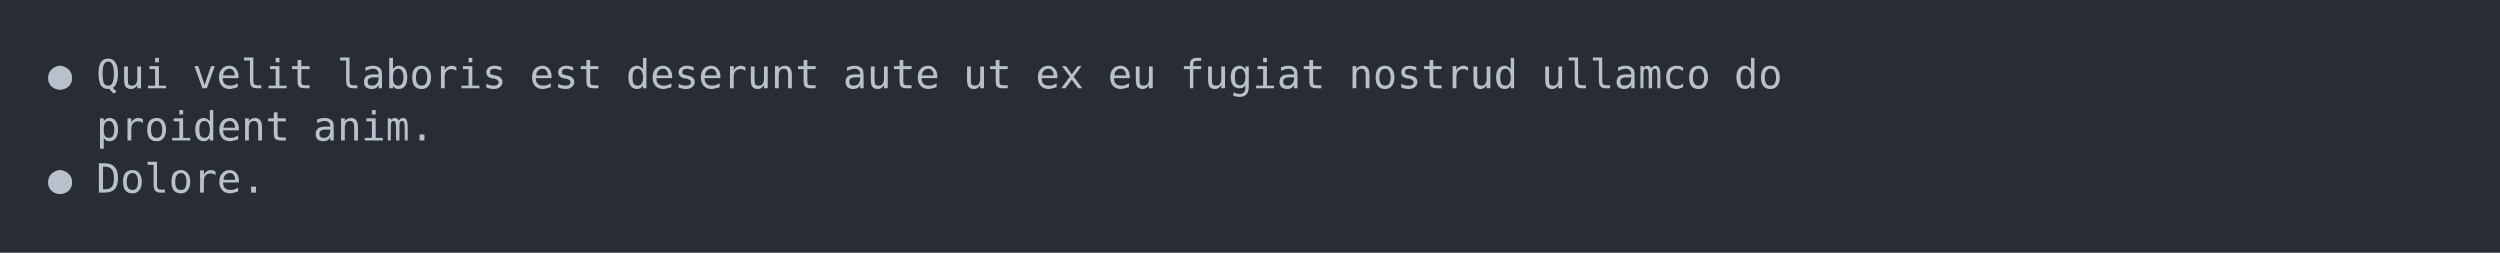
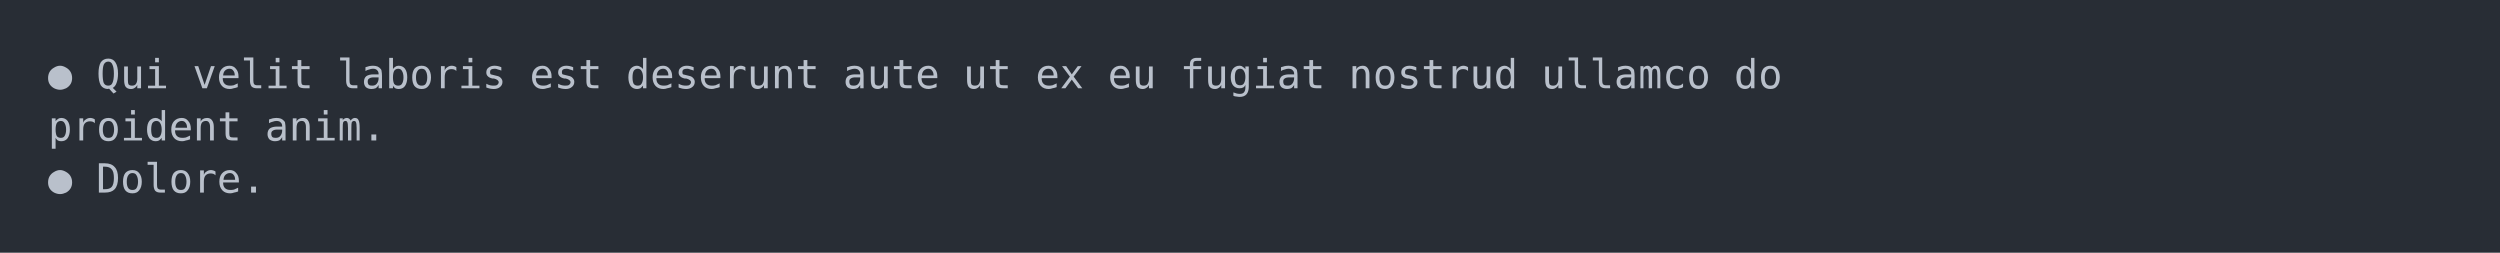
<svg xmlns="http://www.w3.org/2000/svg" xmlns:xlink="http://www.w3.org/1999/xlink" width="1040" height="105.13">
  <rect width="1040" height="105.13" rx="0" ry="0" class="a" />
  <svg height="65.13" viewBox="0 0 100 6.513" width="1000" x="20" y="20">
    <style>.a{fill:rgb(40,45,53)}.b{font-family:'Fira Code',Monaco,Consolas,Menlo,'Bitstream Vera Sans Mono','Powerline Symbols',monospace}.c{fill:transparent}.d{fill:rgb(185,192,203);white-space:pre}</style>
    <g font-family="'Fira Code',Monaco,Consolas,Menlo,'Bitstream Vera Sans Mono','Powerline Symbols',monospace" font-size="1.67" class="b">
      <defs>
        <symbol id="a">
          <rect height="4" width="100" x="0" y="0" class="c" />
        </symbol>
      </defs>
      <rect height="6.513" width="100" class="a" />
      <svg x="0" y="0" width="100">
        <svg x="0">
          <use xlink:href="#a" />
          <text x="0" y="1.67" class="d">●</text>
          <text x="2.004" y="1.67" class="d">Qui</text>
          <text x="6.012" y="1.67" class="d">velit</text>
          <text x="12.024" y="1.67" class="d">laboris</text>
          <text x="20.04" y="1.67" class="d">est</text>
          <text x="24.048" y="1.67" class="d">deserunt</text>
          <text x="33.066" y="1.67" class="d">aute</text>
          <text x="38.076" y="1.67" class="d">ut</text>
          <text x="41.082" y="1.67" class="d">ex</text>
          <text x="44.088" y="1.67" class="d">eu</text>
          <text x="47.094" y="1.67" class="d">fugiat</text>
          <text x="54.108" y="1.67" class="d">nostrud</text>
          <text x="62.124" y="1.67" class="d">ullamco</text>
          <text x="70.14" y="1.67" class="d">do</text>
-           <text x="2.004" y="3.841" class="d">proident</text>
-           <text x="11.022" y="3.841" class="d">anim.</text>
+           <text x="0" y="3.841" class="d">proident</text>
+           <text x="9.018" y="3.841" class="d">anim.</text>
          <text x="0" y="6.012" class="d">●</text>
          <text x="2.004" y="6.012" class="d">Dolore.</text>
        </svg>
      </svg>
    </g>
  </svg>
</svg>
